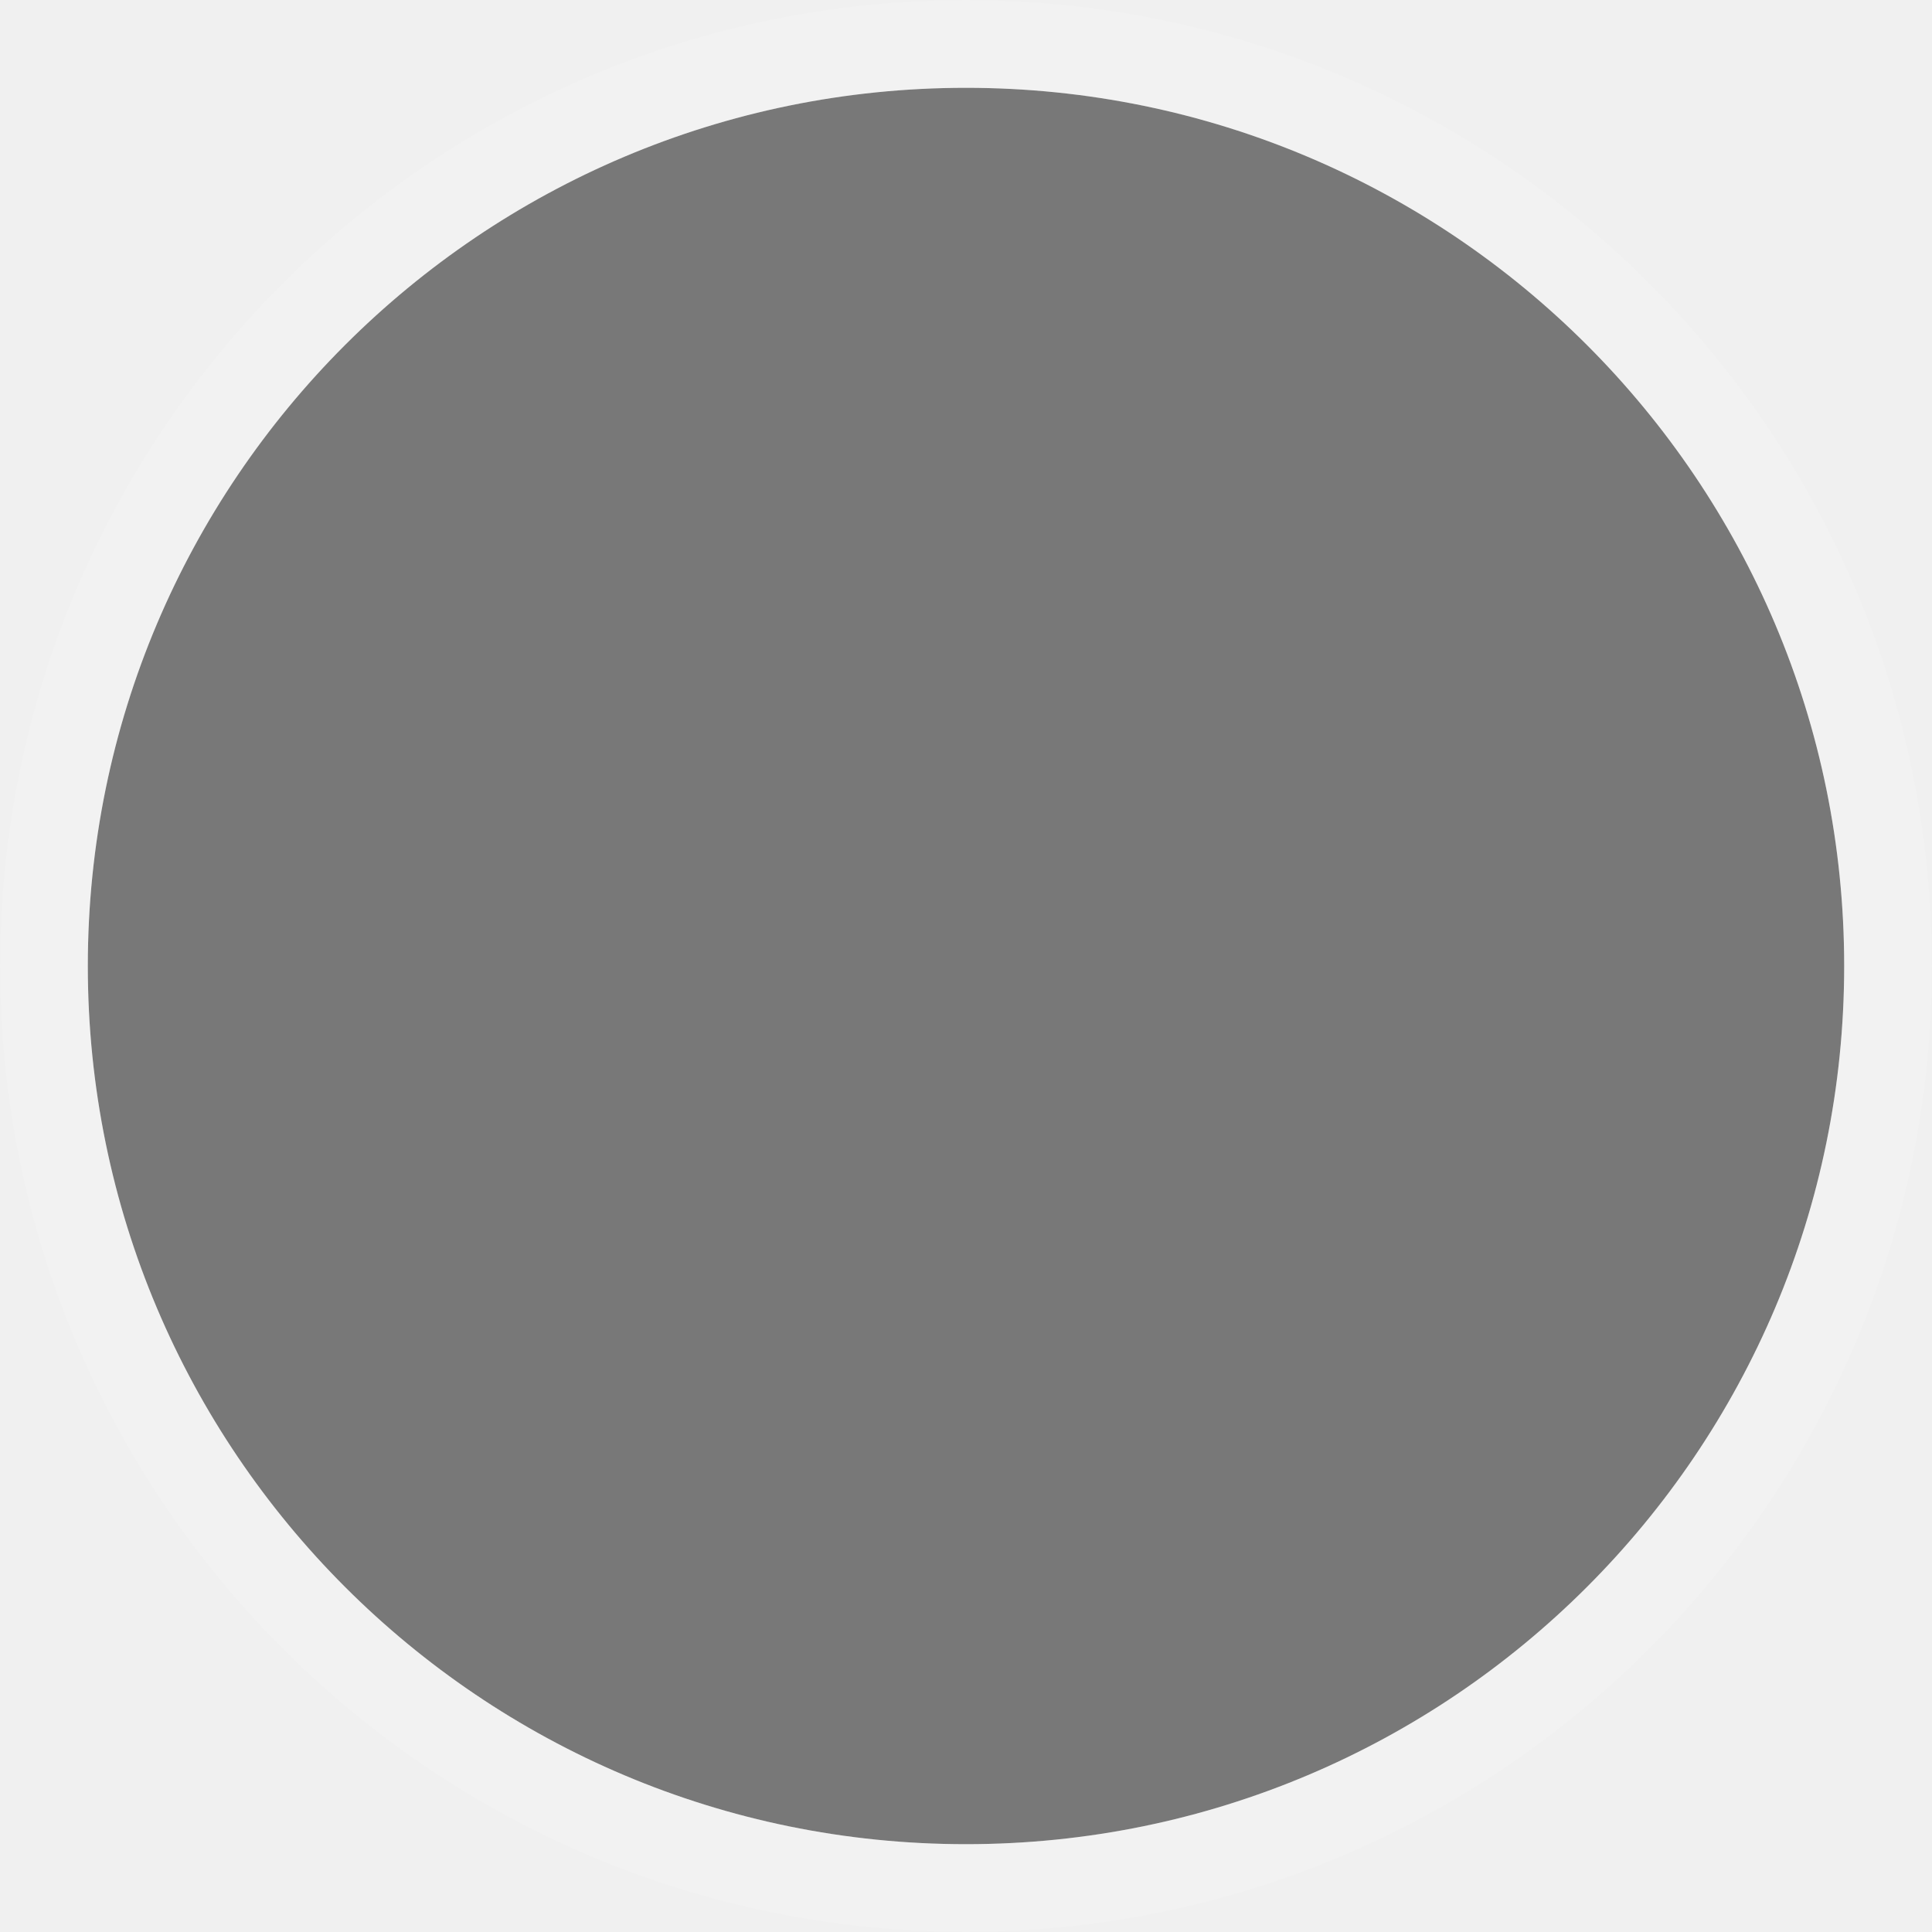
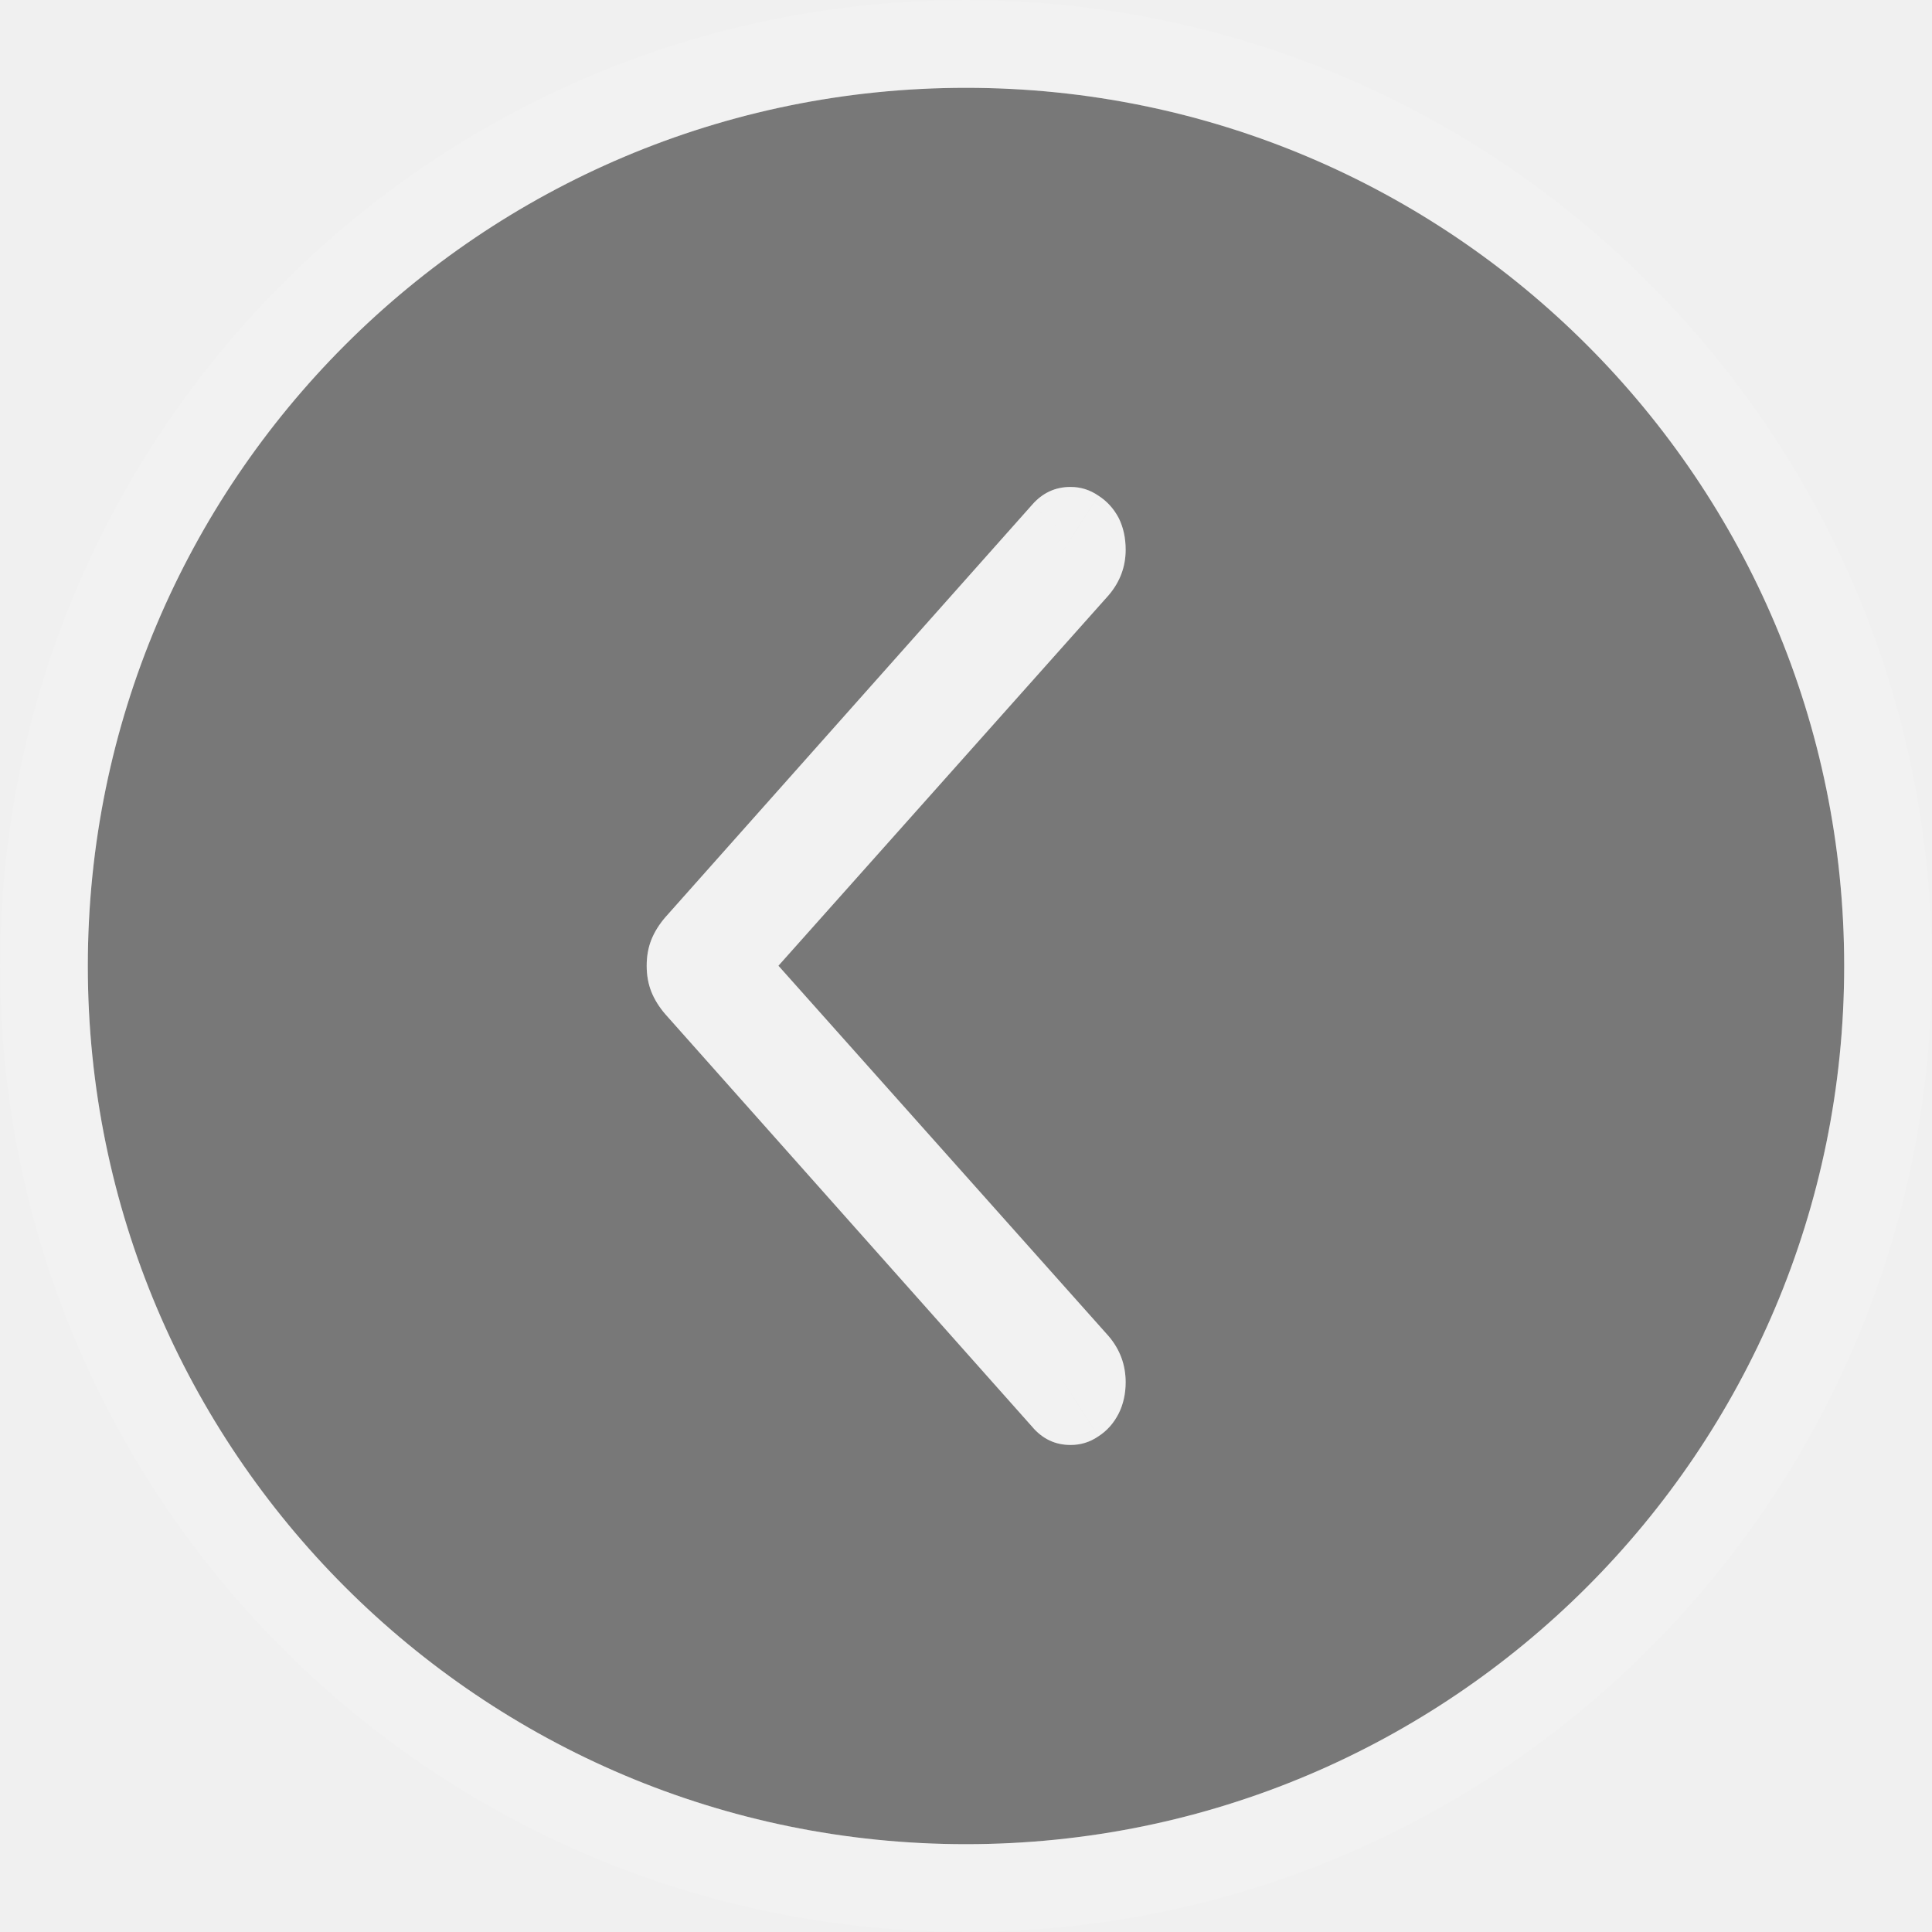
<svg xmlns="http://www.w3.org/2000/svg" width="22" height="22" viewBox="0 0 22 22" fill="none">
  <g opacity="0.5">
    <mask id="path-1-outside-1_1336_5995" maskUnits="userSpaceOnUse" x="0" y="0" width="22" height="22" fill="black">
      <rect fill="white" width="22" height="22" />
-       <path fillRule="evenodd" clipRule="evenodd" d="M11 21C16.523 21 21 16.523 21 11C21 5.477 16.523 1 11 1C5.477 1 1 5.477 1 11C1 16.523 5.477 21 11 21ZM7.417 10.701C7.381 10.792 7.364 10.89 7.364 10.997C7.364 11.104 7.381 11.202 7.417 11.293C7.453 11.383 7.507 11.469 7.578 11.551L11.752 16.245C11.87 16.385 12.016 16.454 12.191 16.454C12.306 16.454 12.411 16.422 12.507 16.356C12.604 16.294 12.681 16.208 12.738 16.097C12.791 15.991 12.818 15.871 12.818 15.74C12.818 15.543 12.754 15.368 12.625 15.216L8.864 10.997L12.625 6.777C12.754 6.625 12.818 6.453 12.818 6.26C12.818 6.124 12.791 6.003 12.738 5.897C12.681 5.79 12.604 5.706 12.507 5.644C12.411 5.578 12.306 5.545 12.191 5.545C12.016 5.545 11.87 5.613 11.752 5.749L7.578 10.443C7.507 10.525 7.453 10.611 7.417 10.701Z" />
+       <path fill-rule="evenodd" clipRule="evenodd" d="M11 21C16.523 21 21 16.523 21 11C21 5.477 16.523 1 11 1C5.477 1 1 5.477 1 11C1 16.523 5.477 21 11 21ZM7.417 10.701C7.381 10.792 7.364 10.89 7.364 10.997C7.364 11.104 7.381 11.202 7.417 11.293C7.453 11.383 7.507 11.469 7.578 11.551L11.752 16.245C11.87 16.385 12.016 16.454 12.191 16.454C12.306 16.454 12.411 16.422 12.507 16.356C12.604 16.294 12.681 16.208 12.738 16.097C12.791 15.991 12.818 15.871 12.818 15.74C12.818 15.543 12.754 15.368 12.625 15.216L8.864 10.997L12.625 6.777C12.754 6.625 12.818 6.453 12.818 6.26C12.818 6.124 12.791 6.003 12.738 5.897C12.681 5.79 12.604 5.706 12.507 5.644C12.411 5.578 12.306 5.545 12.191 5.545C12.016 5.545 11.87 5.613 11.752 5.749L7.578 10.443C7.507 10.525 7.453 10.611 7.417 10.701Z" />
    </mask>
-     <path fillRule="evenodd" clipRule="evenodd" d="M11 21C16.523 21 21 16.523 21 11C21 5.477 16.523 1 11 1C5.477 1 1 5.477 1 11C1 16.523 5.477 21 11 21ZM7.417 10.701C7.381 10.792 7.364 10.89 7.364 10.997C7.364 11.104 7.381 11.202 7.417 11.293C7.453 11.383 7.507 11.469 7.578 11.551L11.752 16.245C11.87 16.385 12.016 16.454 12.191 16.454C12.306 16.454 12.411 16.422 12.507 16.356C12.604 16.294 12.681 16.208 12.738 16.097C12.791 15.991 12.818 15.871 12.818 15.74C12.818 15.543 12.754 15.368 12.625 15.216L8.864 10.997L12.625 6.777C12.754 6.625 12.818 6.453 12.818 6.26C12.818 6.124 12.791 6.003 12.738 5.897C12.681 5.79 12.604 5.706 12.507 5.644C12.411 5.578 12.306 5.545 12.191 5.545C12.016 5.545 11.87 5.613 11.752 5.749L7.578 10.443C7.507 10.525 7.453 10.611 7.417 10.701Z" fill="black" />
+     <path fill-rule="evenodd" clipRule="evenodd" d="M11 21C16.523 21 21 16.523 21 11C21 5.477 16.523 1 11 1C5.477 1 1 5.477 1 11C1 16.523 5.477 21 11 21ZM7.417 10.701C7.381 10.792 7.364 10.89 7.364 10.997C7.364 11.104 7.381 11.202 7.417 11.293C7.453 11.383 7.507 11.469 7.578 11.551L11.752 16.245C11.87 16.385 12.016 16.454 12.191 16.454C12.306 16.454 12.411 16.422 12.507 16.356C12.604 16.294 12.681 16.208 12.738 16.097C12.791 15.991 12.818 15.871 12.818 15.74C12.818 15.543 12.754 15.368 12.625 15.216L8.864 10.997L12.625 6.777C12.754 6.625 12.818 6.453 12.818 6.26C12.818 6.124 12.791 6.003 12.738 5.897C12.681 5.79 12.604 5.706 12.507 5.644C12.411 5.578 12.306 5.545 12.191 5.545C12.016 5.545 11.87 5.613 11.752 5.749L7.578 10.443C7.507 10.525 7.453 10.611 7.417 10.701Z" fill="black" />
    <path d="M7.578 11.551L6.823 12.208L6.831 12.216L7.578 11.551ZM11.752 16.245L12.516 15.6L12.508 15.59L12.499 15.581L11.752 16.245ZM12.507 16.356L11.969 15.513L11.957 15.521L11.944 15.53L12.507 16.356ZM12.738 16.097L13.627 16.555L13.632 16.546L12.738 16.097ZM12.625 15.216L13.389 14.57L13.38 14.561L13.372 14.551L12.625 15.216ZM8.864 10.997L8.117 10.332L7.524 10.997L8.117 11.662L8.864 10.997ZM12.625 6.777L13.372 7.443L13.38 7.433L13.389 7.423L12.625 6.777ZM12.738 5.897L13.632 5.448L13.626 5.436L13.619 5.425L12.738 5.897ZM12.507 5.644L11.944 6.47L11.957 6.479L11.969 6.487L12.507 5.644ZM11.752 5.749L12.499 6.413L12.506 6.405L11.752 5.749ZM7.578 10.443L6.831 9.778L6.823 9.786L7.578 10.443ZM20 11C20 15.971 15.971 20 11 20V22C17.075 22 22 17.075 22 11H20ZM11 2C15.971 2 20 6.029 20 11H22C22 4.925 17.075 0 11 0V2ZM2 11C2 6.029 6.029 2 11 2V0C4.925 0 0 4.925 0 11H2ZM11 20C6.029 20 2 15.971 2 11H0C0 17.075 4.925 22 11 22V20ZM8.364 10.997C8.364 11.004 8.362 11.031 8.347 11.069L6.487 10.334C6.401 10.552 6.364 10.777 6.364 10.997H8.364ZM8.347 10.925C8.362 10.963 8.364 10.99 8.364 10.997H6.364C6.364 11.217 6.401 11.442 6.487 11.66L8.347 10.925ZM8.332 10.895C8.329 10.891 8.33 10.892 8.334 10.897C8.337 10.903 8.342 10.912 8.347 10.925L6.487 11.66C6.569 11.868 6.686 12.05 6.823 12.208L8.332 10.895ZM12.499 15.581L8.325 10.887L6.831 12.216L11.005 16.91L12.499 15.581ZM12.191 15.454C12.241 15.454 12.309 15.465 12.38 15.499C12.451 15.533 12.495 15.575 12.516 15.6L10.988 16.89C11.286 17.244 11.707 17.454 12.191 17.454V15.454ZM11.944 15.53C11.973 15.51 12.011 15.49 12.058 15.475C12.105 15.461 12.151 15.454 12.191 15.454V17.454C12.511 17.454 12.812 17.359 13.07 17.182L11.944 15.53ZM11.849 15.639C11.856 15.626 11.869 15.604 11.891 15.58C11.913 15.555 11.939 15.532 11.969 15.513L13.046 17.199C13.304 17.034 13.496 16.809 13.627 16.555L11.849 15.639ZM11.818 15.74C11.818 15.738 11.819 15.726 11.822 15.708C11.826 15.69 11.834 15.67 11.844 15.649L13.632 16.546C13.762 16.286 13.818 16.011 13.818 15.74H11.818ZM11.862 15.862C11.856 15.856 11.843 15.837 11.832 15.807C11.821 15.777 11.818 15.752 11.818 15.74H13.818C13.818 15.304 13.668 14.901 13.389 14.57L11.862 15.862ZM8.117 11.662L11.879 15.882L13.372 14.551L9.61 10.332L8.117 11.662ZM11.879 6.112L8.117 10.332L9.61 11.662L13.372 7.443L11.879 6.112ZM11.818 6.26C11.818 6.243 11.821 6.216 11.833 6.185C11.844 6.154 11.858 6.136 11.862 6.131L13.389 7.423C13.665 7.097 13.818 6.698 13.818 6.26H11.818ZM11.844 6.345C11.832 6.322 11.825 6.3 11.822 6.283C11.818 6.267 11.818 6.258 11.818 6.26H13.818C13.818 5.99 13.764 5.712 13.632 5.448L11.844 6.345ZM11.969 6.487C11.944 6.471 11.92 6.45 11.899 6.427C11.878 6.405 11.864 6.384 11.856 6.368L13.619 5.425C13.486 5.176 13.295 4.96 13.046 4.801L11.969 6.487ZM12.191 6.545C12.151 6.545 12.105 6.539 12.058 6.525C12.011 6.51 11.973 6.49 11.944 6.47L13.07 4.818C12.812 4.641 12.511 4.545 12.191 4.545V6.545ZM12.506 6.405C12.483 6.432 12.439 6.472 12.37 6.504C12.301 6.536 12.236 6.545 12.191 6.545V4.545C11.718 4.545 11.3 4.745 10.997 5.092L12.506 6.405ZM8.325 11.107L12.499 6.413L11.005 5.084L6.831 9.778L8.325 11.107ZM8.347 11.069C8.342 11.082 8.337 11.091 8.334 11.097C8.33 11.102 8.329 11.102 8.332 11.099L6.823 9.786C6.686 9.944 6.569 10.126 6.487 10.334L8.347 11.069Z" fill="white" fill-opacity="0.2" mask="url(#path-1-outside-1_1336_5995)" />
  </g>
</svg>
